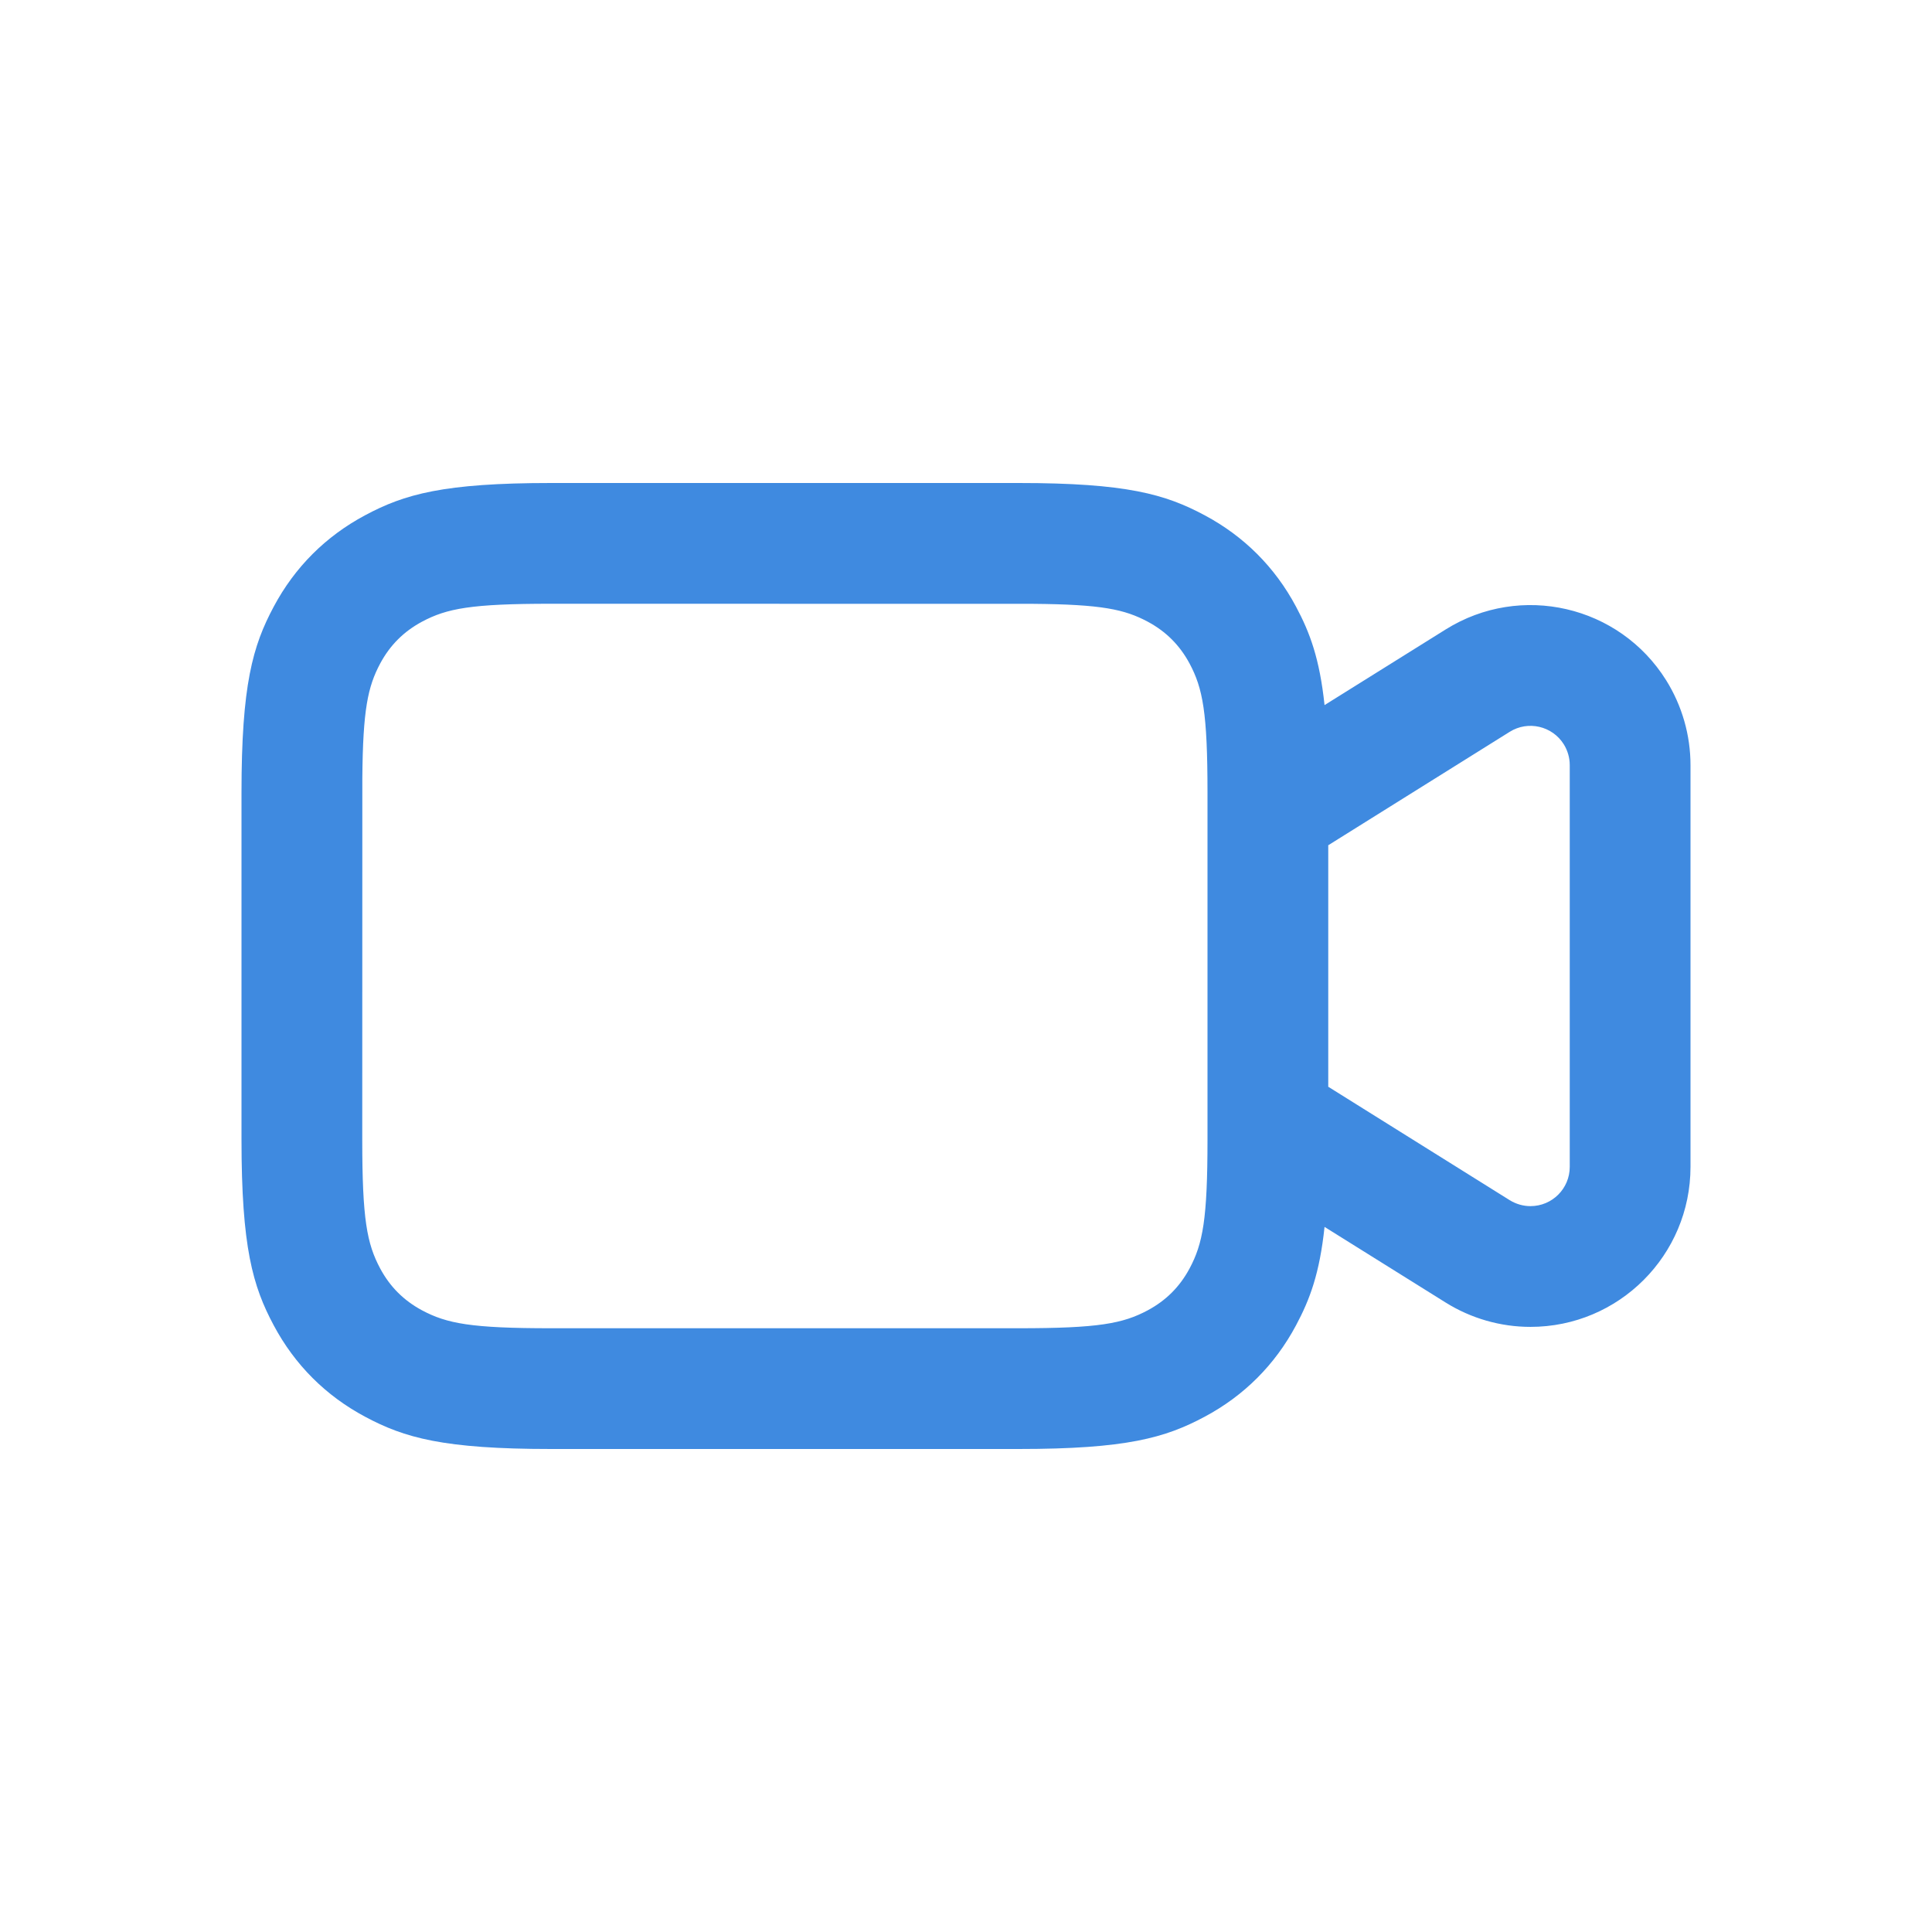
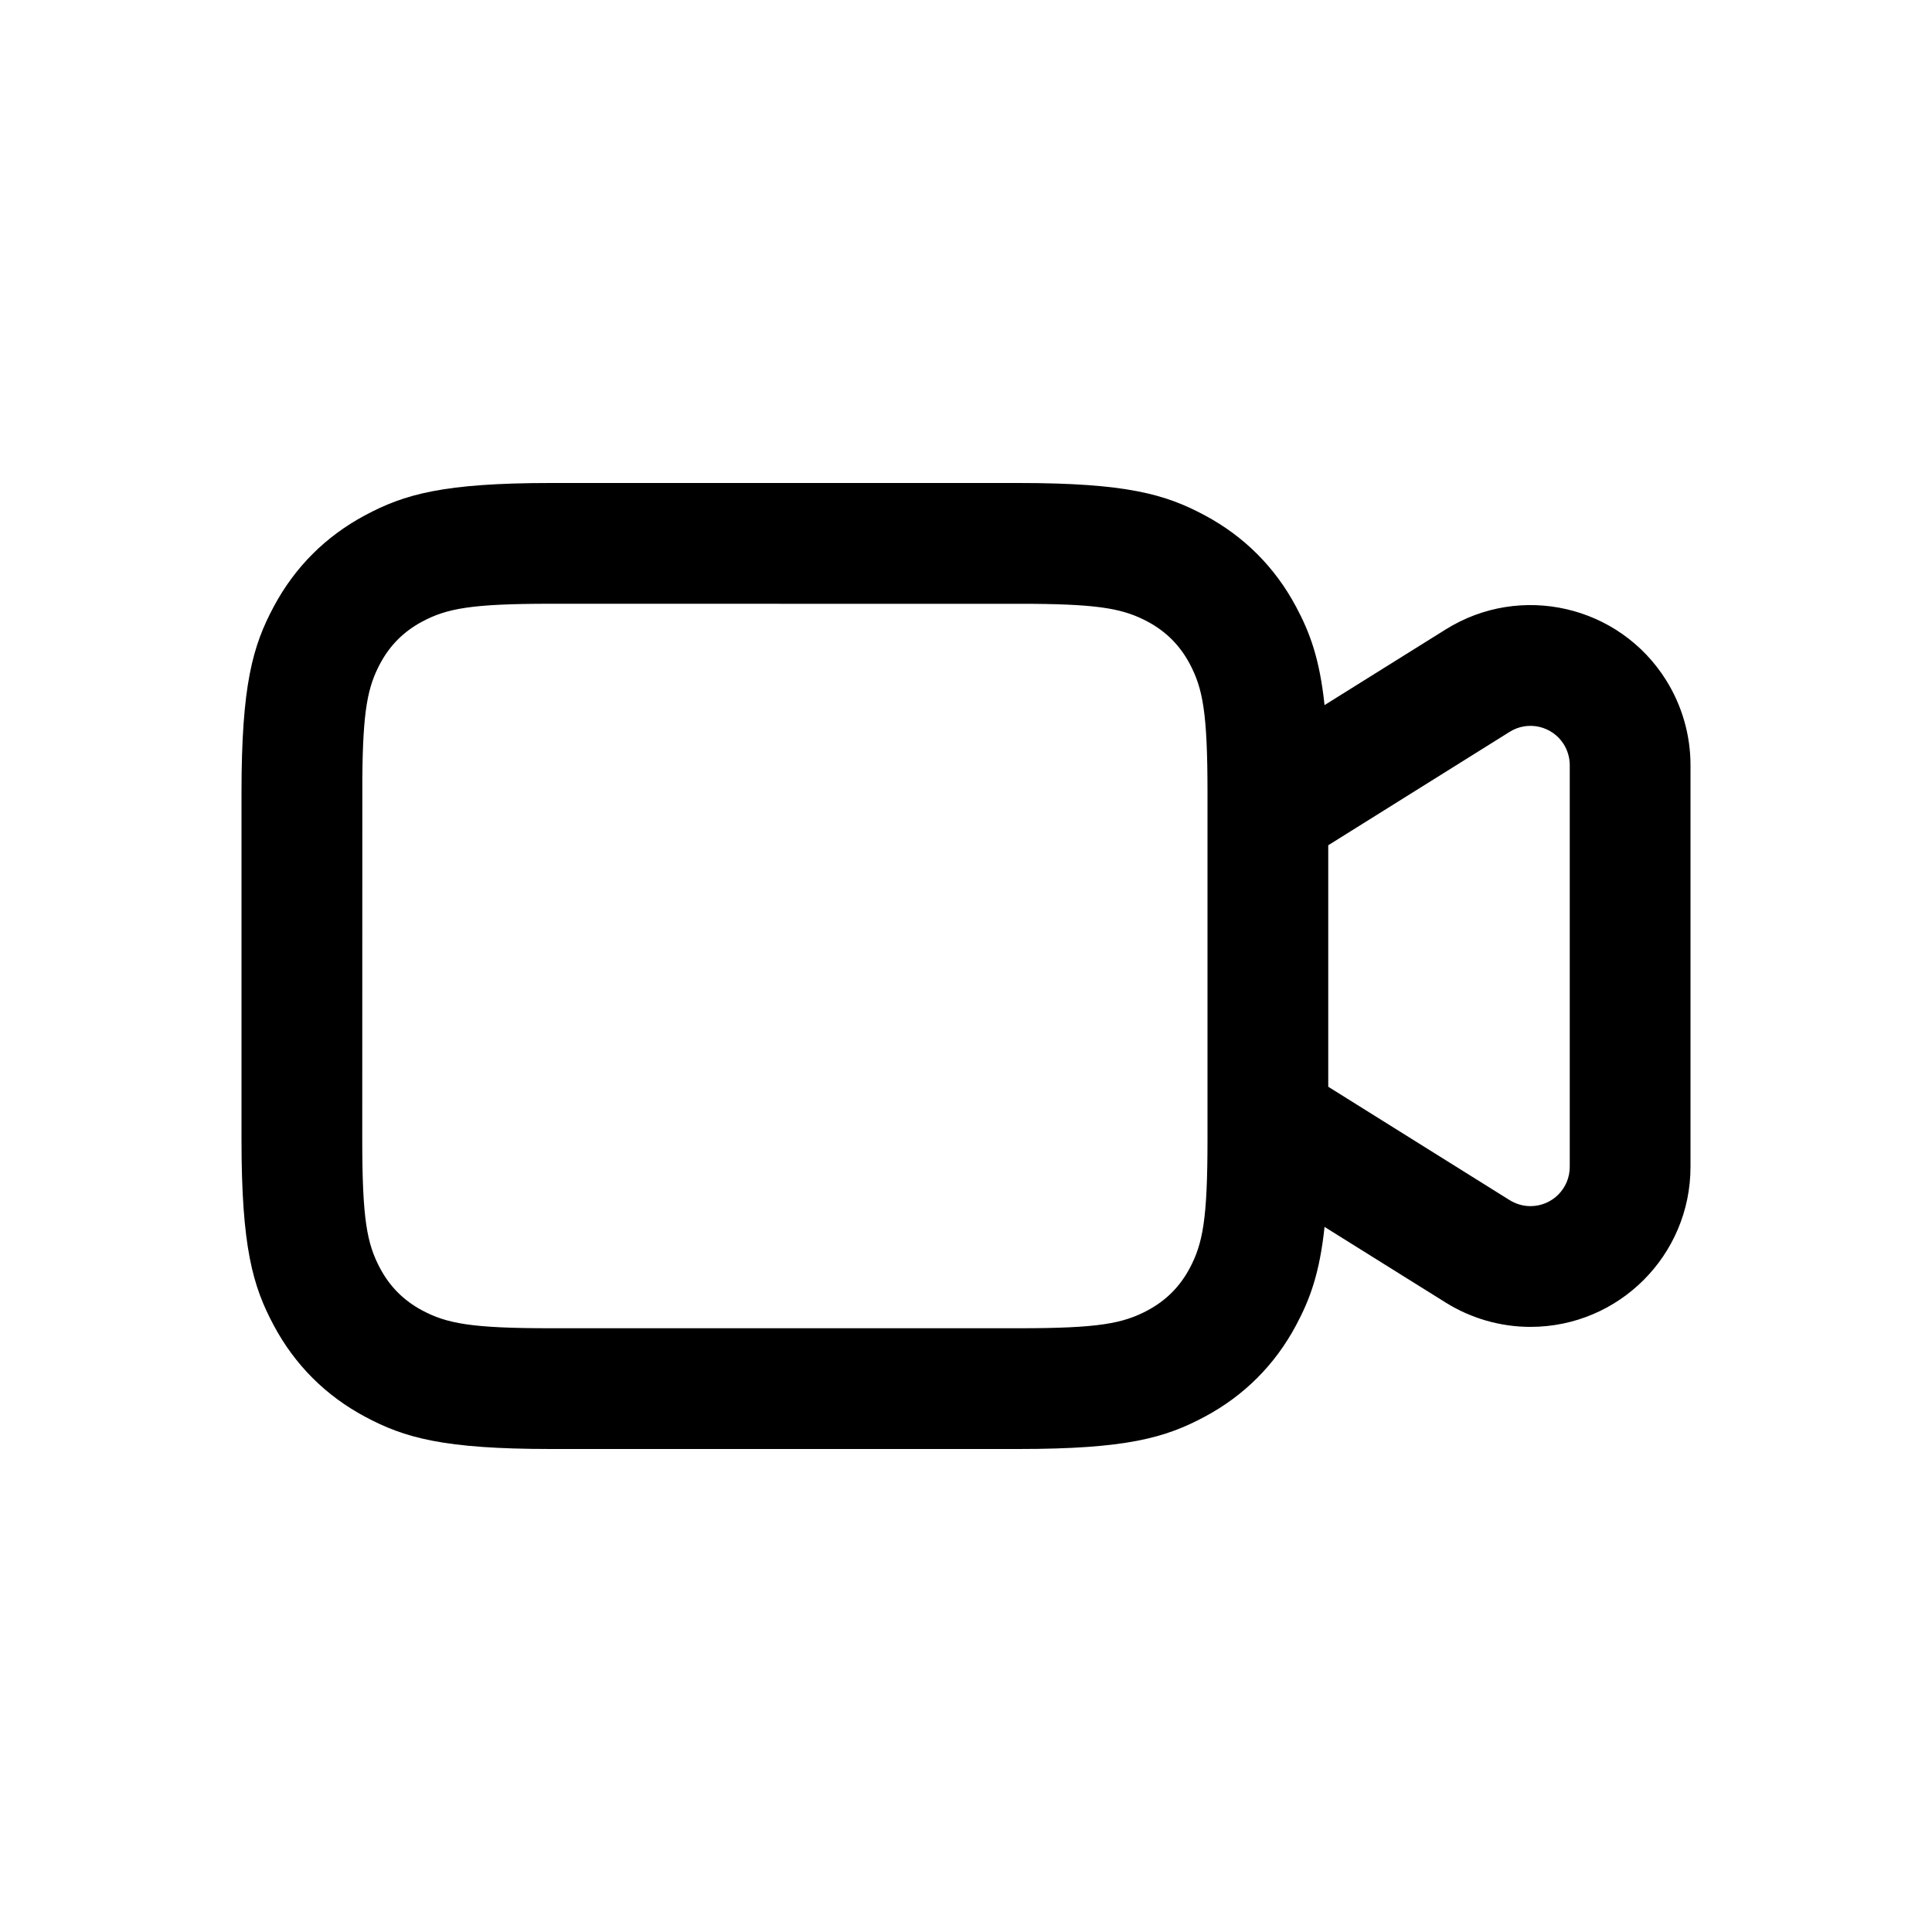
<svg xmlns="http://www.w3.org/2000/svg" width="24px" height="24px" viewBox="0 0 24 24" version="1.1">
  <g id="Icons/ic-video-call" stroke="none" stroke-width="1" fill="none" fill-rule="evenodd">
    <g>
      <rect id="Rectangle" x="0" y="0" width="24" height="24" />
-       <g id="videocam_outline_28" transform="translate(3, 6)" fill="#3F8AE0">
+       <g id="videocam_outline_28" transform="translate(3, 6)" fill="currentColor">
        <path d="M9.654,0 C10.991,0 11.476,0.139 11.965,0.401 C12.454,0.662 12.838,1.046 13.099,1.535 C13.273,1.86 13.393,2.184 13.454,2.759 L14.959,1.819 C15.89,1.237 17.116,1.52 17.698,2.451 C17.895,2.767 18,3.132 18,3.505 L18,8.495 C18,9.593 17.11,10.483 16.012,10.483 C15.64,10.483 15.275,10.378 14.959,10.181 L13.454,9.241 C13.393,9.816 13.273,10.14 13.099,10.465 C12.838,10.954 12.454,11.338 11.965,11.599 C11.476,11.861 10.991,12 9.654,12 L3.846,12 C2.509,12 2.024,11.861 1.535,11.599 C1.046,11.338 0.662,10.954 0.401,10.465 C0.139,9.976 0,9.491 0,8.154 L0,3.846 C0,2.509 0.139,2.024 0.401,1.535 C0.662,1.046 1.046,0.662 1.535,0.401 C2.024,0.139 2.509,0 3.846,0 L9.654,0 Z M9.832,1.501 L3.846,1.5 C2.853,1.5 2.551,1.558 2.242,1.723 C2.015,1.845 1.845,2.015 1.723,2.242 C1.569,2.531 1.508,2.815 1.501,3.668 L1.5,8.154 C1.5,9.147 1.558,9.449 1.723,9.758 C1.845,9.985 2.015,10.155 2.242,10.277 C2.551,10.442 2.853,10.5 3.846,10.5 L9.654,10.5 C10.647,10.5 10.949,10.442 11.258,10.277 C11.485,10.155 11.655,9.985 11.777,9.758 C11.942,9.449 12,9.147 12,8.154 L12,3.846 C12,2.853 11.942,2.551 11.777,2.242 C11.655,2.015 11.485,1.845 11.258,1.723 C10.969,1.569 10.685,1.508 9.832,1.501 Z M15.754,3.091 L13.5,4.5 L13.5,7.5 L15.754,8.909 C15.832,8.957 15.921,8.983 16.012,8.983 C16.282,8.983 16.5,8.765 16.5,8.495 L16.5,3.505 C16.5,3.413 16.474,3.324 16.426,3.246 C16.283,3.018 15.982,2.948 15.754,3.091 Z" id="Shape" />
      </g>
    </g>
  </g>
</svg>
